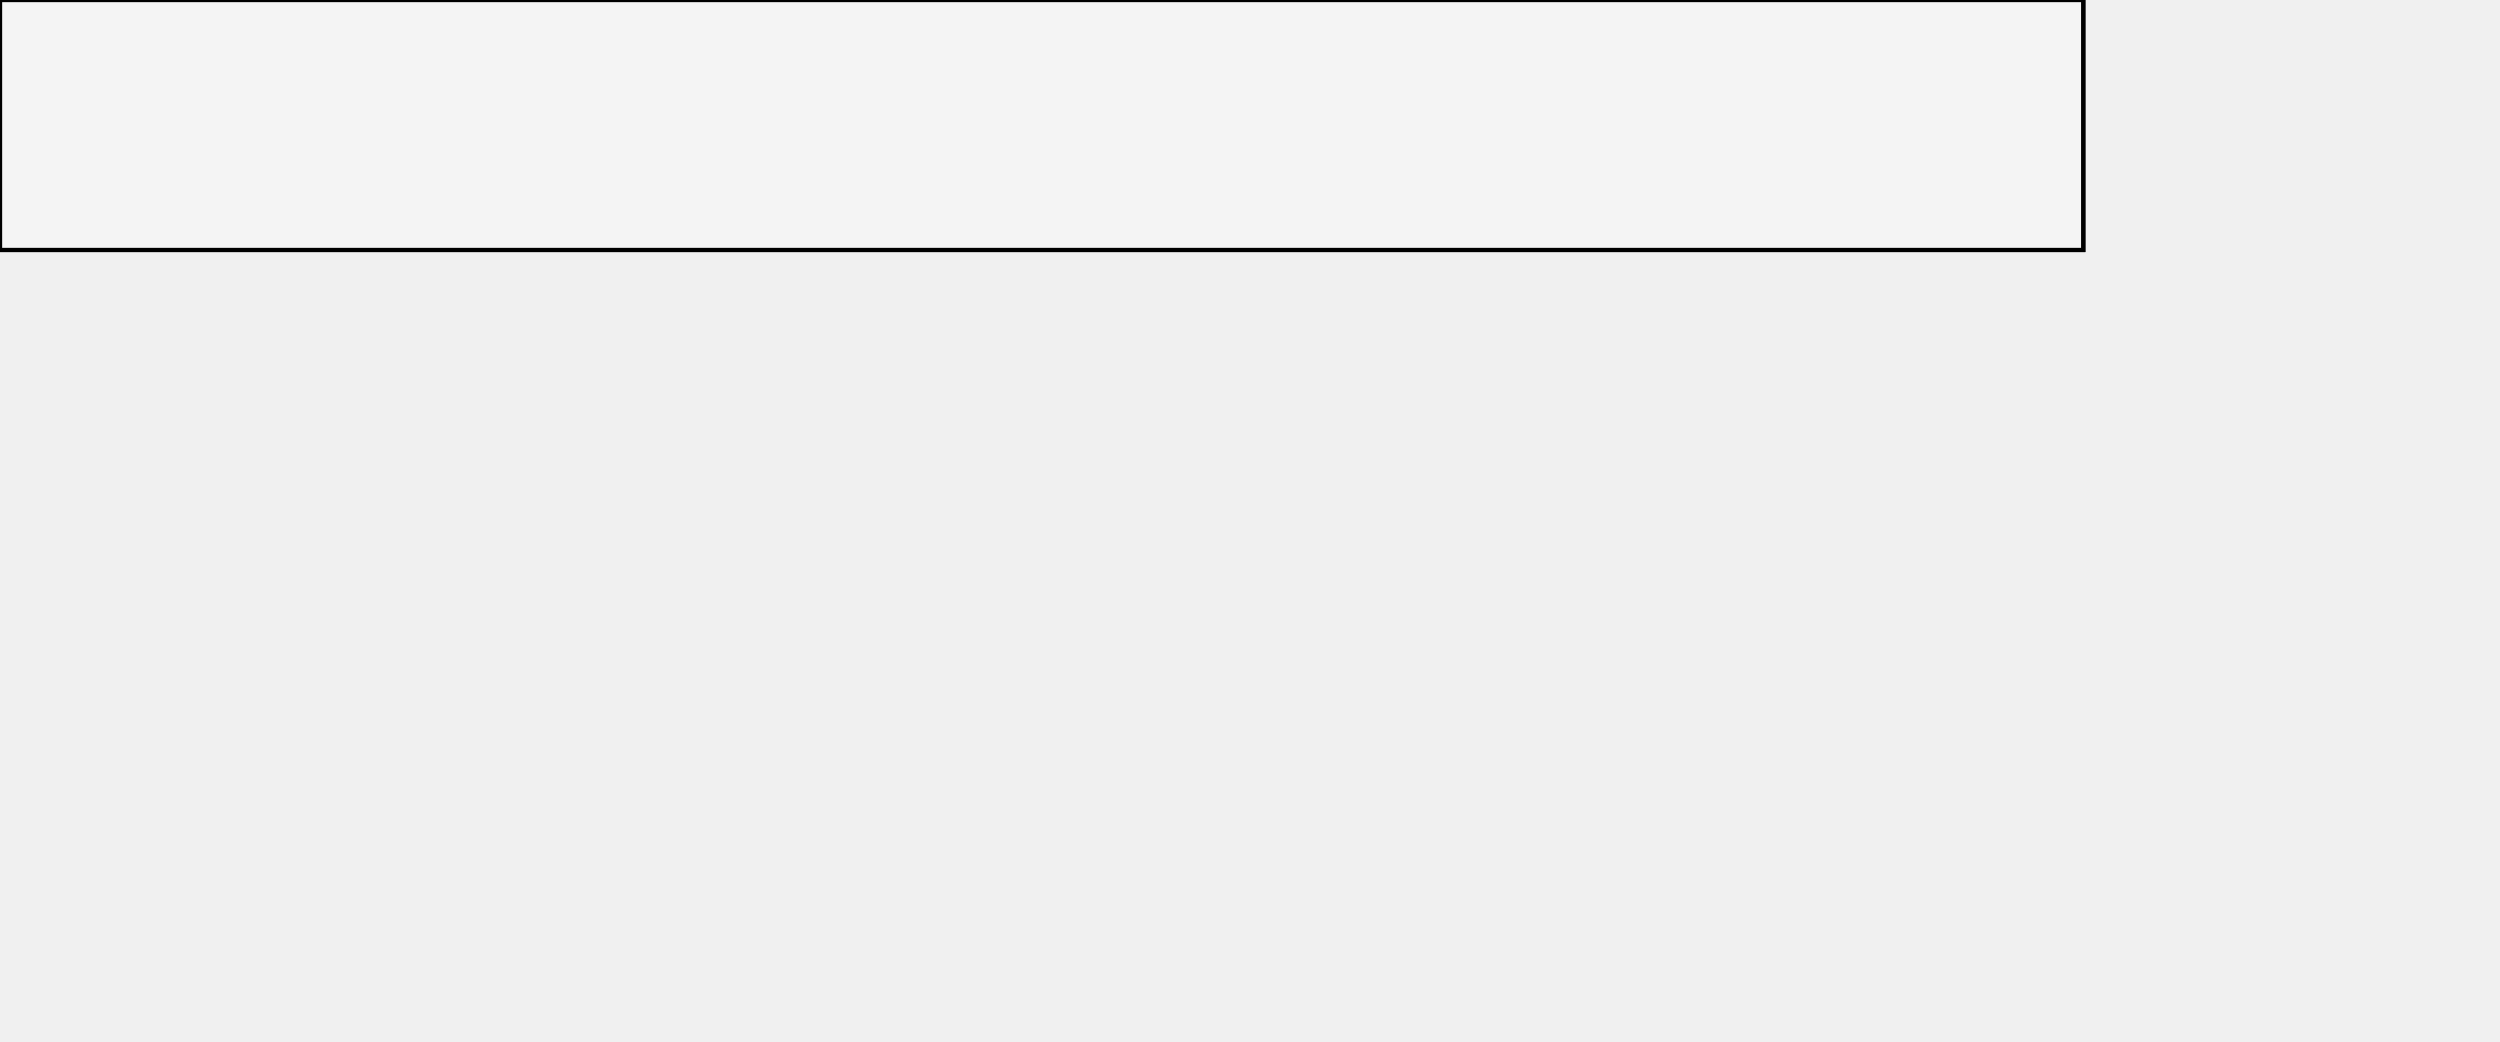
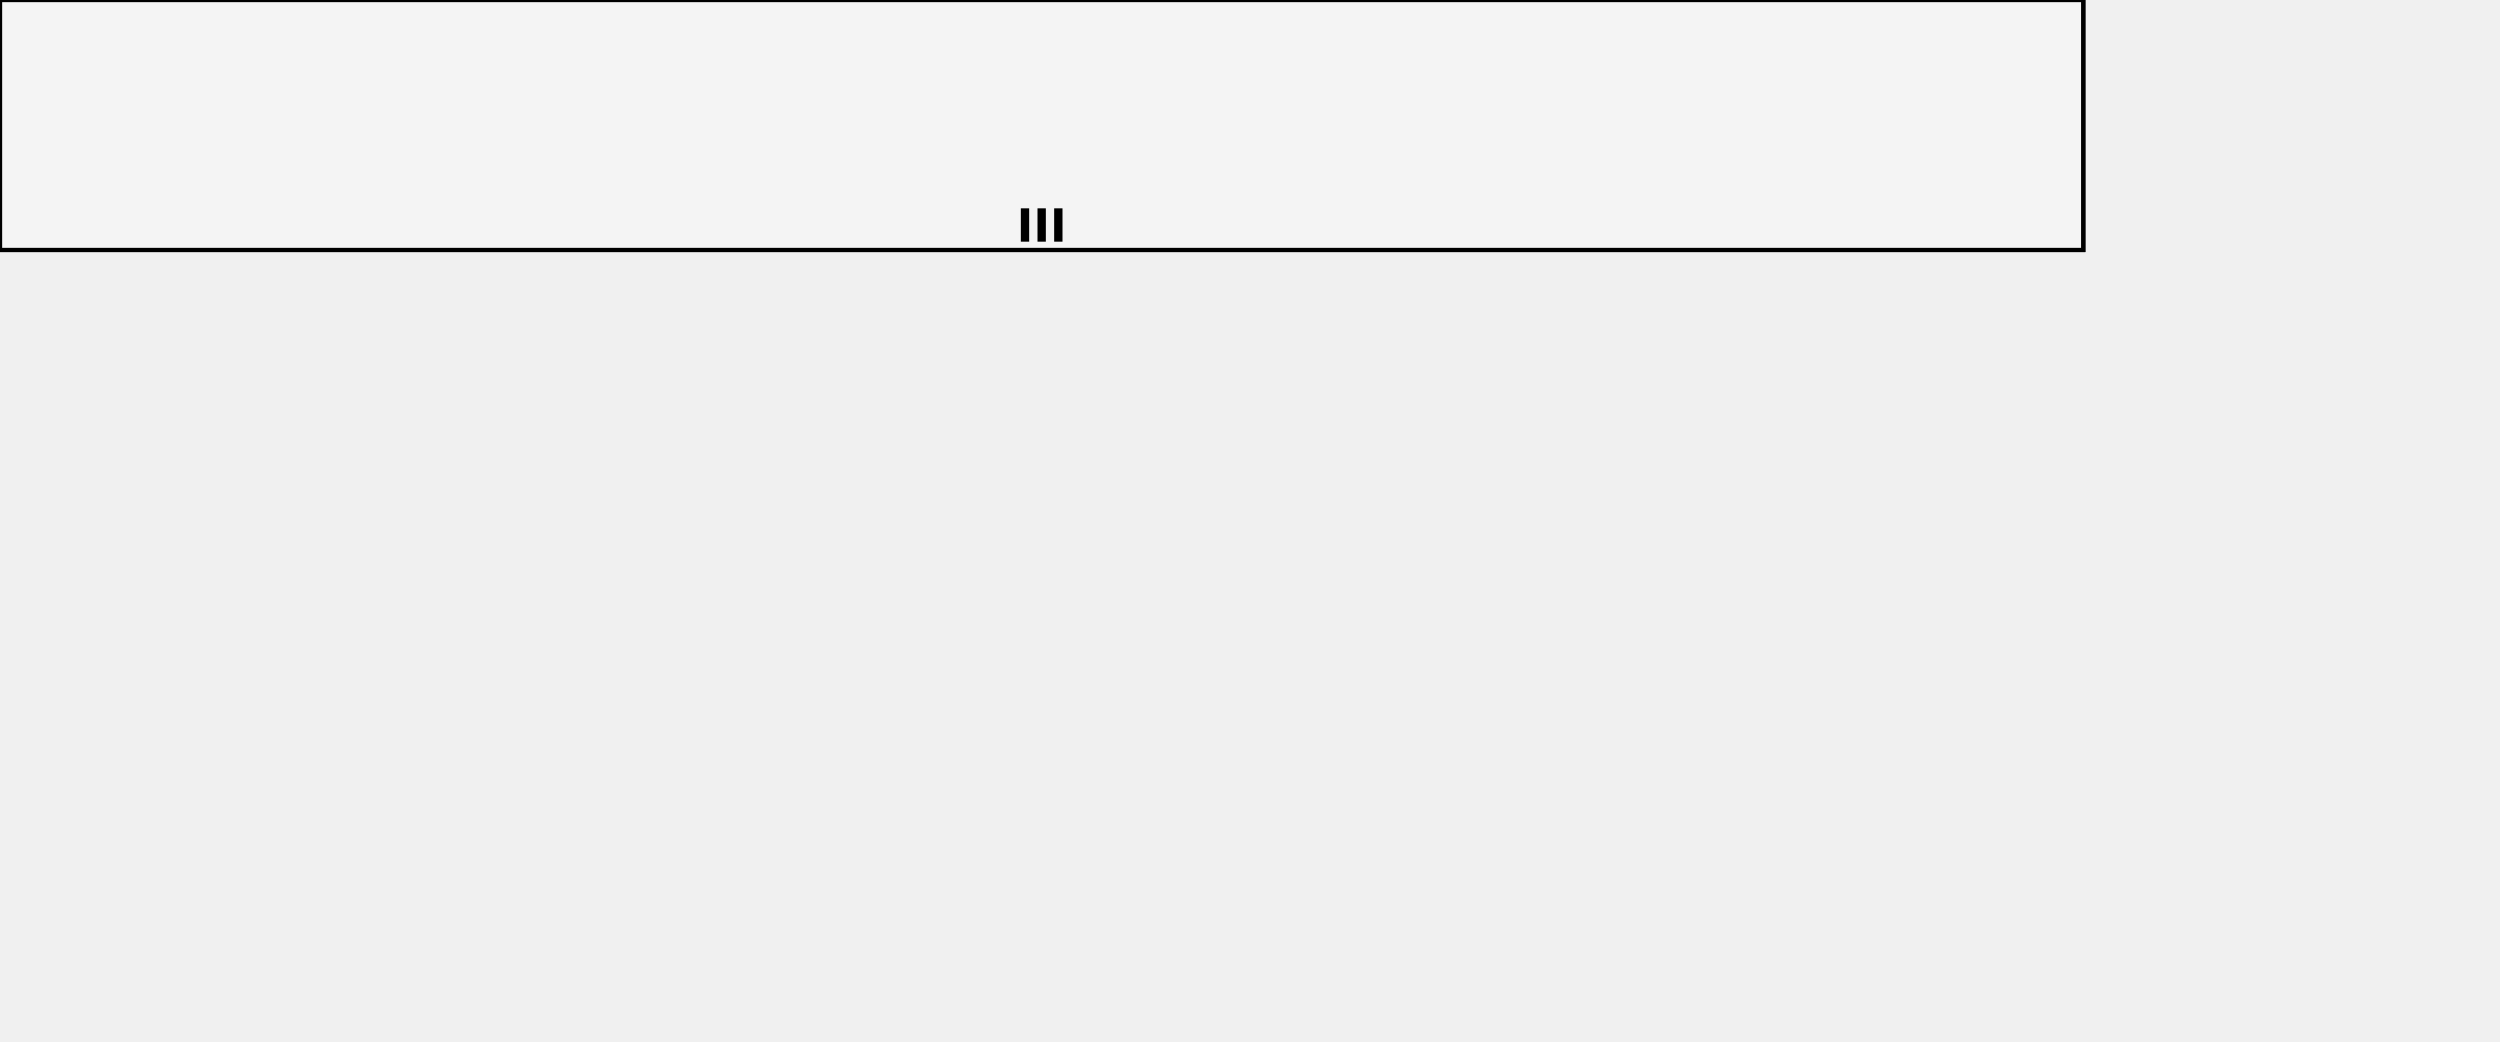
<svg xmlns="http://www.w3.org/2000/svg" xmlns:ns1="http://www.b3mn.org/oryx" width="600" height="250" version="1.0">
  <defs />
  <ns1:magnets>
    <ns1:magnet ns1:cx="0" ns1:cy="29" ns1:anchors="left" />
    <ns1:magnet ns1:cx="249" ns1:cy="59" ns1:anchors="bottom" />
    <ns1:magnet ns1:cx="499" ns1:cy="29" ns1:anchors="right" />
    <ns1:magnet ns1:cx="249" ns1:cy="0" ns1:anchors="top" />
    <ns1:magnet ns1:cx="249" ns1:cy="29" ns1:default="yes" />
  </ns1:magnets>
  <g pointer-events="fill">
    <rect id="c" ns1:resize="vertical horizontal" x="0" y="0" width="500" height="60" stroke="black" fill="white" fill-opacity=".3" />
    <rect id="border" ns1:resize="vertical horizontal" x="0" y="0" width="500" height="60" stroke="black" stroke-width="1" fill="none" />
    <text x="250" y="30" font-size="20" id="text_name" ns1:align="middle center" ns1:fittoelem="border" ns1:anchors="" fill="black" stroke="black">
	</text>
+     <g id="multiInstance">
+       <path ns1:anchors="bottom" fill="none" stroke="black" d="M246 50 v8 M250 50 v8 M254 50 v8" stroke-width="2" />
+     </g>
  </g>
</svg>
